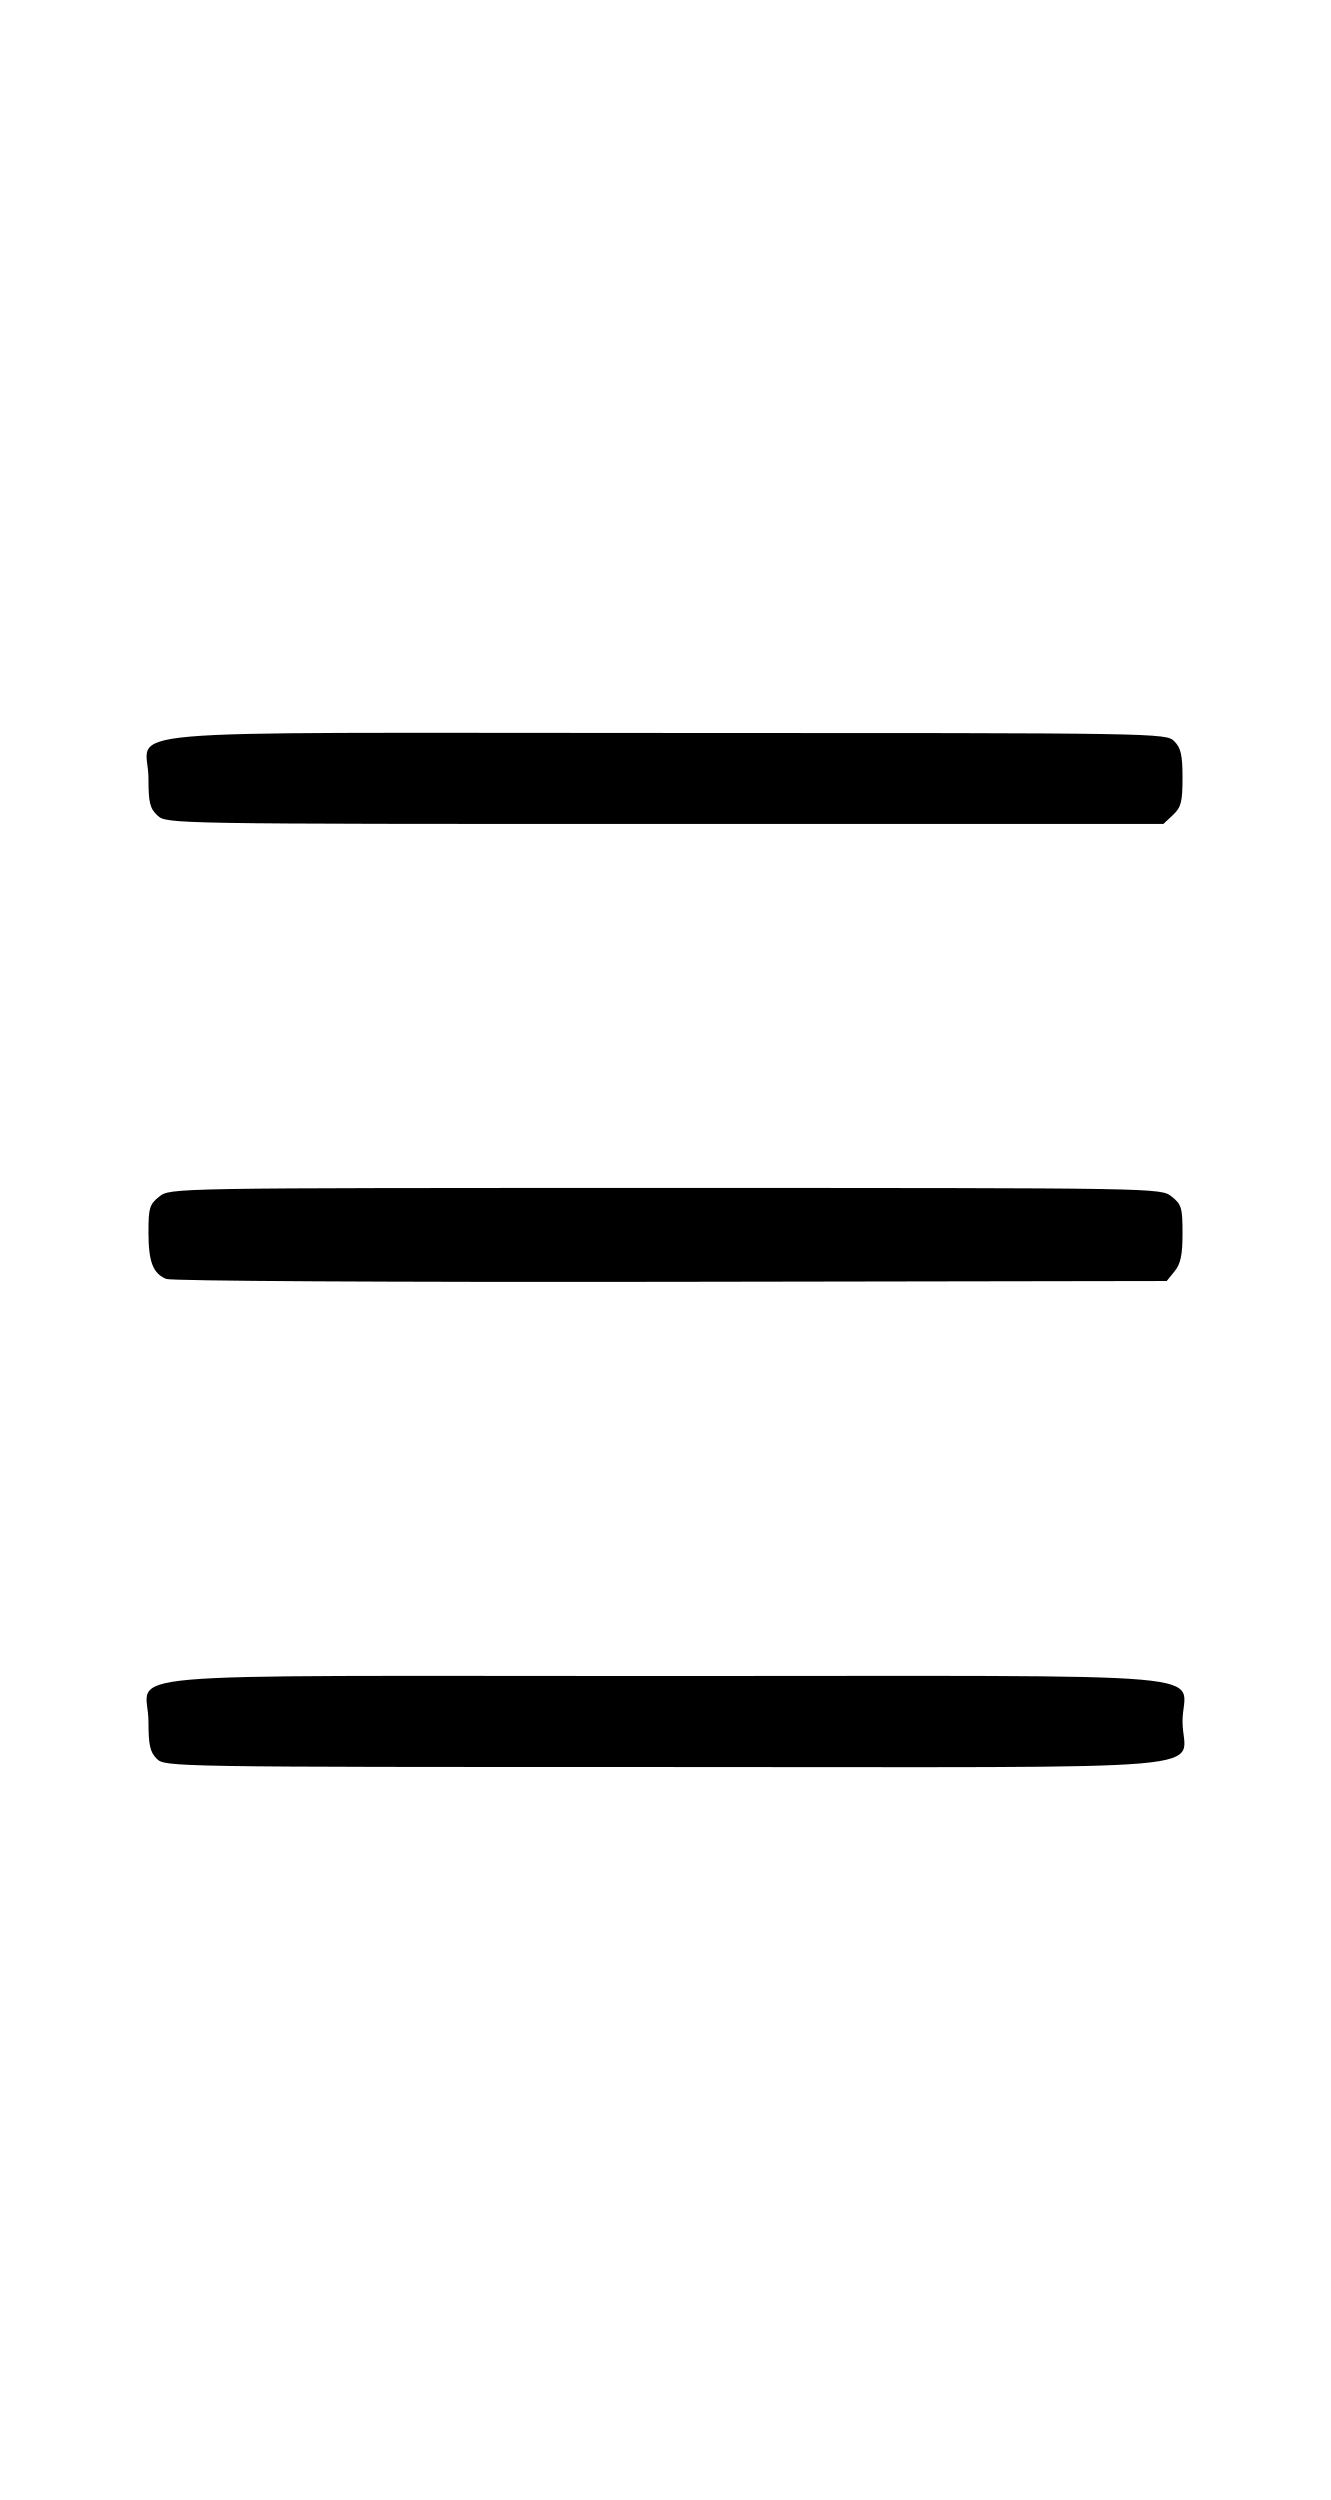
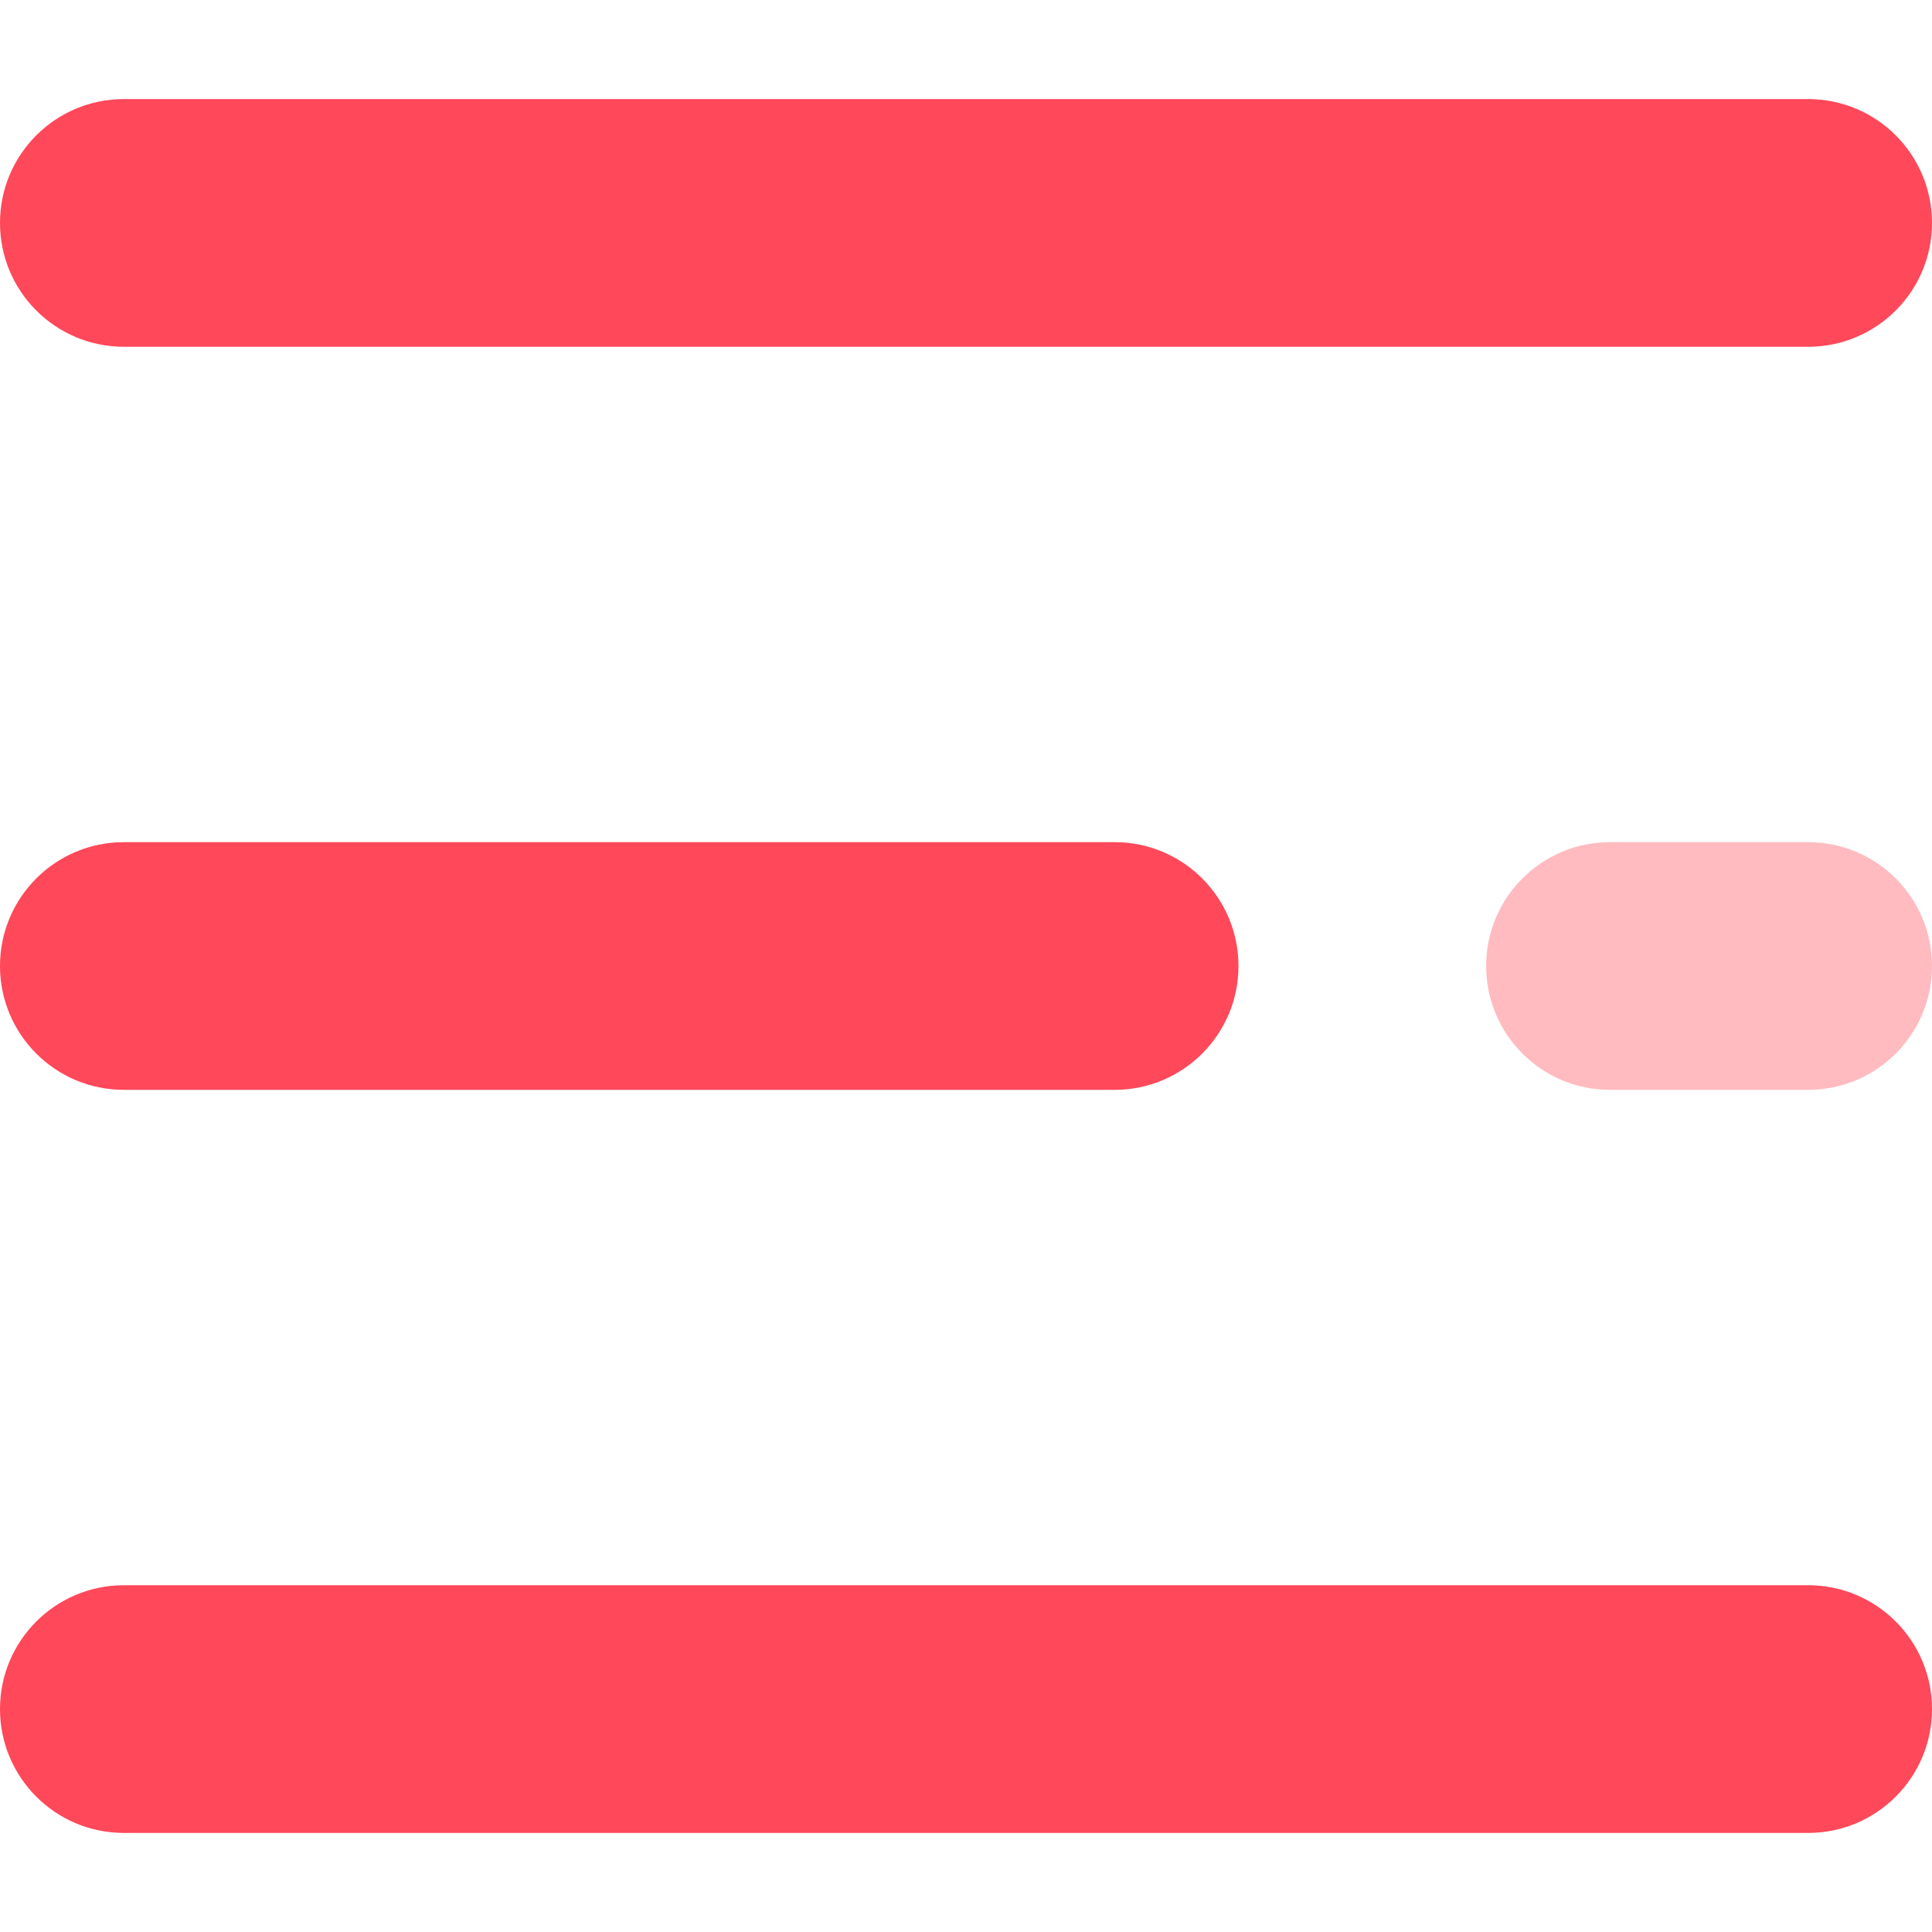
- <svg xmlns="http://www.w3.org/2000/svg" width="90.815mm" height="170.578mm" viewBox="0 0 321.787 604.411" id="svg2" version="1.1">
-   <defs id="defs4" />
-   <g id="layer1" transform="translate(-96.80657,-658.993)">
-     <path style="fill:#000000" d="m 134.7,1084.198 c -1.619,-1.619 -2,-3.333 -2,-9 0,-12.312 -14.91,-11 125,-11 139.91,0 125,-1.312 125,11 0,12.312 14.91,11 -125,11 -119.667,0 -121.022,-0.022 -123,-2 z m 2.315,-116.001 c -3.245,-1.317 -4.315,-4.136 -4.315,-11.361 0,-5.824 0.272,-6.707 2.635,-8.566 2.632,-2.071 2.751,-2.073 122.365,-2.073 119.614,0 119.733,0.002 122.365,2.073 2.386,1.877 2.635,2.716 2.635,8.889 0,5.221 -0.447,7.369 -1.911,9.177 l -1.912,2.361 -119.838,0.193 c -67.866,0.109 -120.786,-0.192 -122.023,-0.694 z m -2.127,-112.038 c -1.847,-1.72 -2.189,-3.127 -2.189,-9 0,-12.266 -14.884,-10.961 125,-10.961 119.667,0 121.022,0.022 123,2 1.609,1.609 2,3.333 2,8.826 0,5.842 -0.334,7.139 -2.314,9 l -2.314,2.174 -120.497,0 c -119.882,0 -120.508,-0.01 -122.686,-2.039 z" id="path3345" />
+ <svg xmlns="http://www.w3.org/2000/svg" version="1.1" id="Capa_1" x="0px" y="0px" viewBox="0 0 512 512" style="enable-background:new 0 0 512 512;" xml:space="preserve">
+   <g>
+     <path style="fill:#FF485A;" d="M479.18,91.897H32.821C14.69,91.897,0,77.207,0,59.077s14.69-32.821,32.821-32.821H479.18   c18.13,0,32.82,14.69,32.82,32.821S497.31,91.897,479.18,91.897z" />
+     <path style="fill:#FF485A;" d="M295.385,288.821H32.821C14.69,288.821,0,274.13,0,256s14.69-32.821,32.821-32.821h262.564   c18.13,0,32.821,14.69,32.821,32.821S313.515,288.821,295.385,288.821z" />
  </g>
+   <path style="fill:#FFBBC0;" d="M479.18,288.821h-52.513c-18.13,0-32.821-14.69-32.821-32.821s14.69-32.821,32.821-32.821h52.513  c18.13,0,32.82,14.69,32.82,32.821S497.31,288.821,479.18,288.821z" />
+   <path style="fill:#FF485A;" d="M479.18,485.744H32.821C14.69,485.744,0,471.053,0,452.923c0-18.13,14.69-32.821,32.821-32.821  H479.18c18.13,0,32.82,14.69,32.82,32.821C512,471.053,497.31,485.744,479.18,485.744z" />
+   <g>
+ </g>
+   <g>
+ </g>
+   <g>
+ </g>
+   <g>
+ </g>
+   <g>
+ </g>
+   <g>
+ </g>
+   <g>
+ </g>
+   <g>
+ </g>
+   <g>
+ </g>
+   <g>
+ </g>
+   <g>
+ </g>
+   <g>
+ </g>
+   <g>
+ </g>
+   <g>
+ </g>
+   <g>
+ </g>
</svg>
